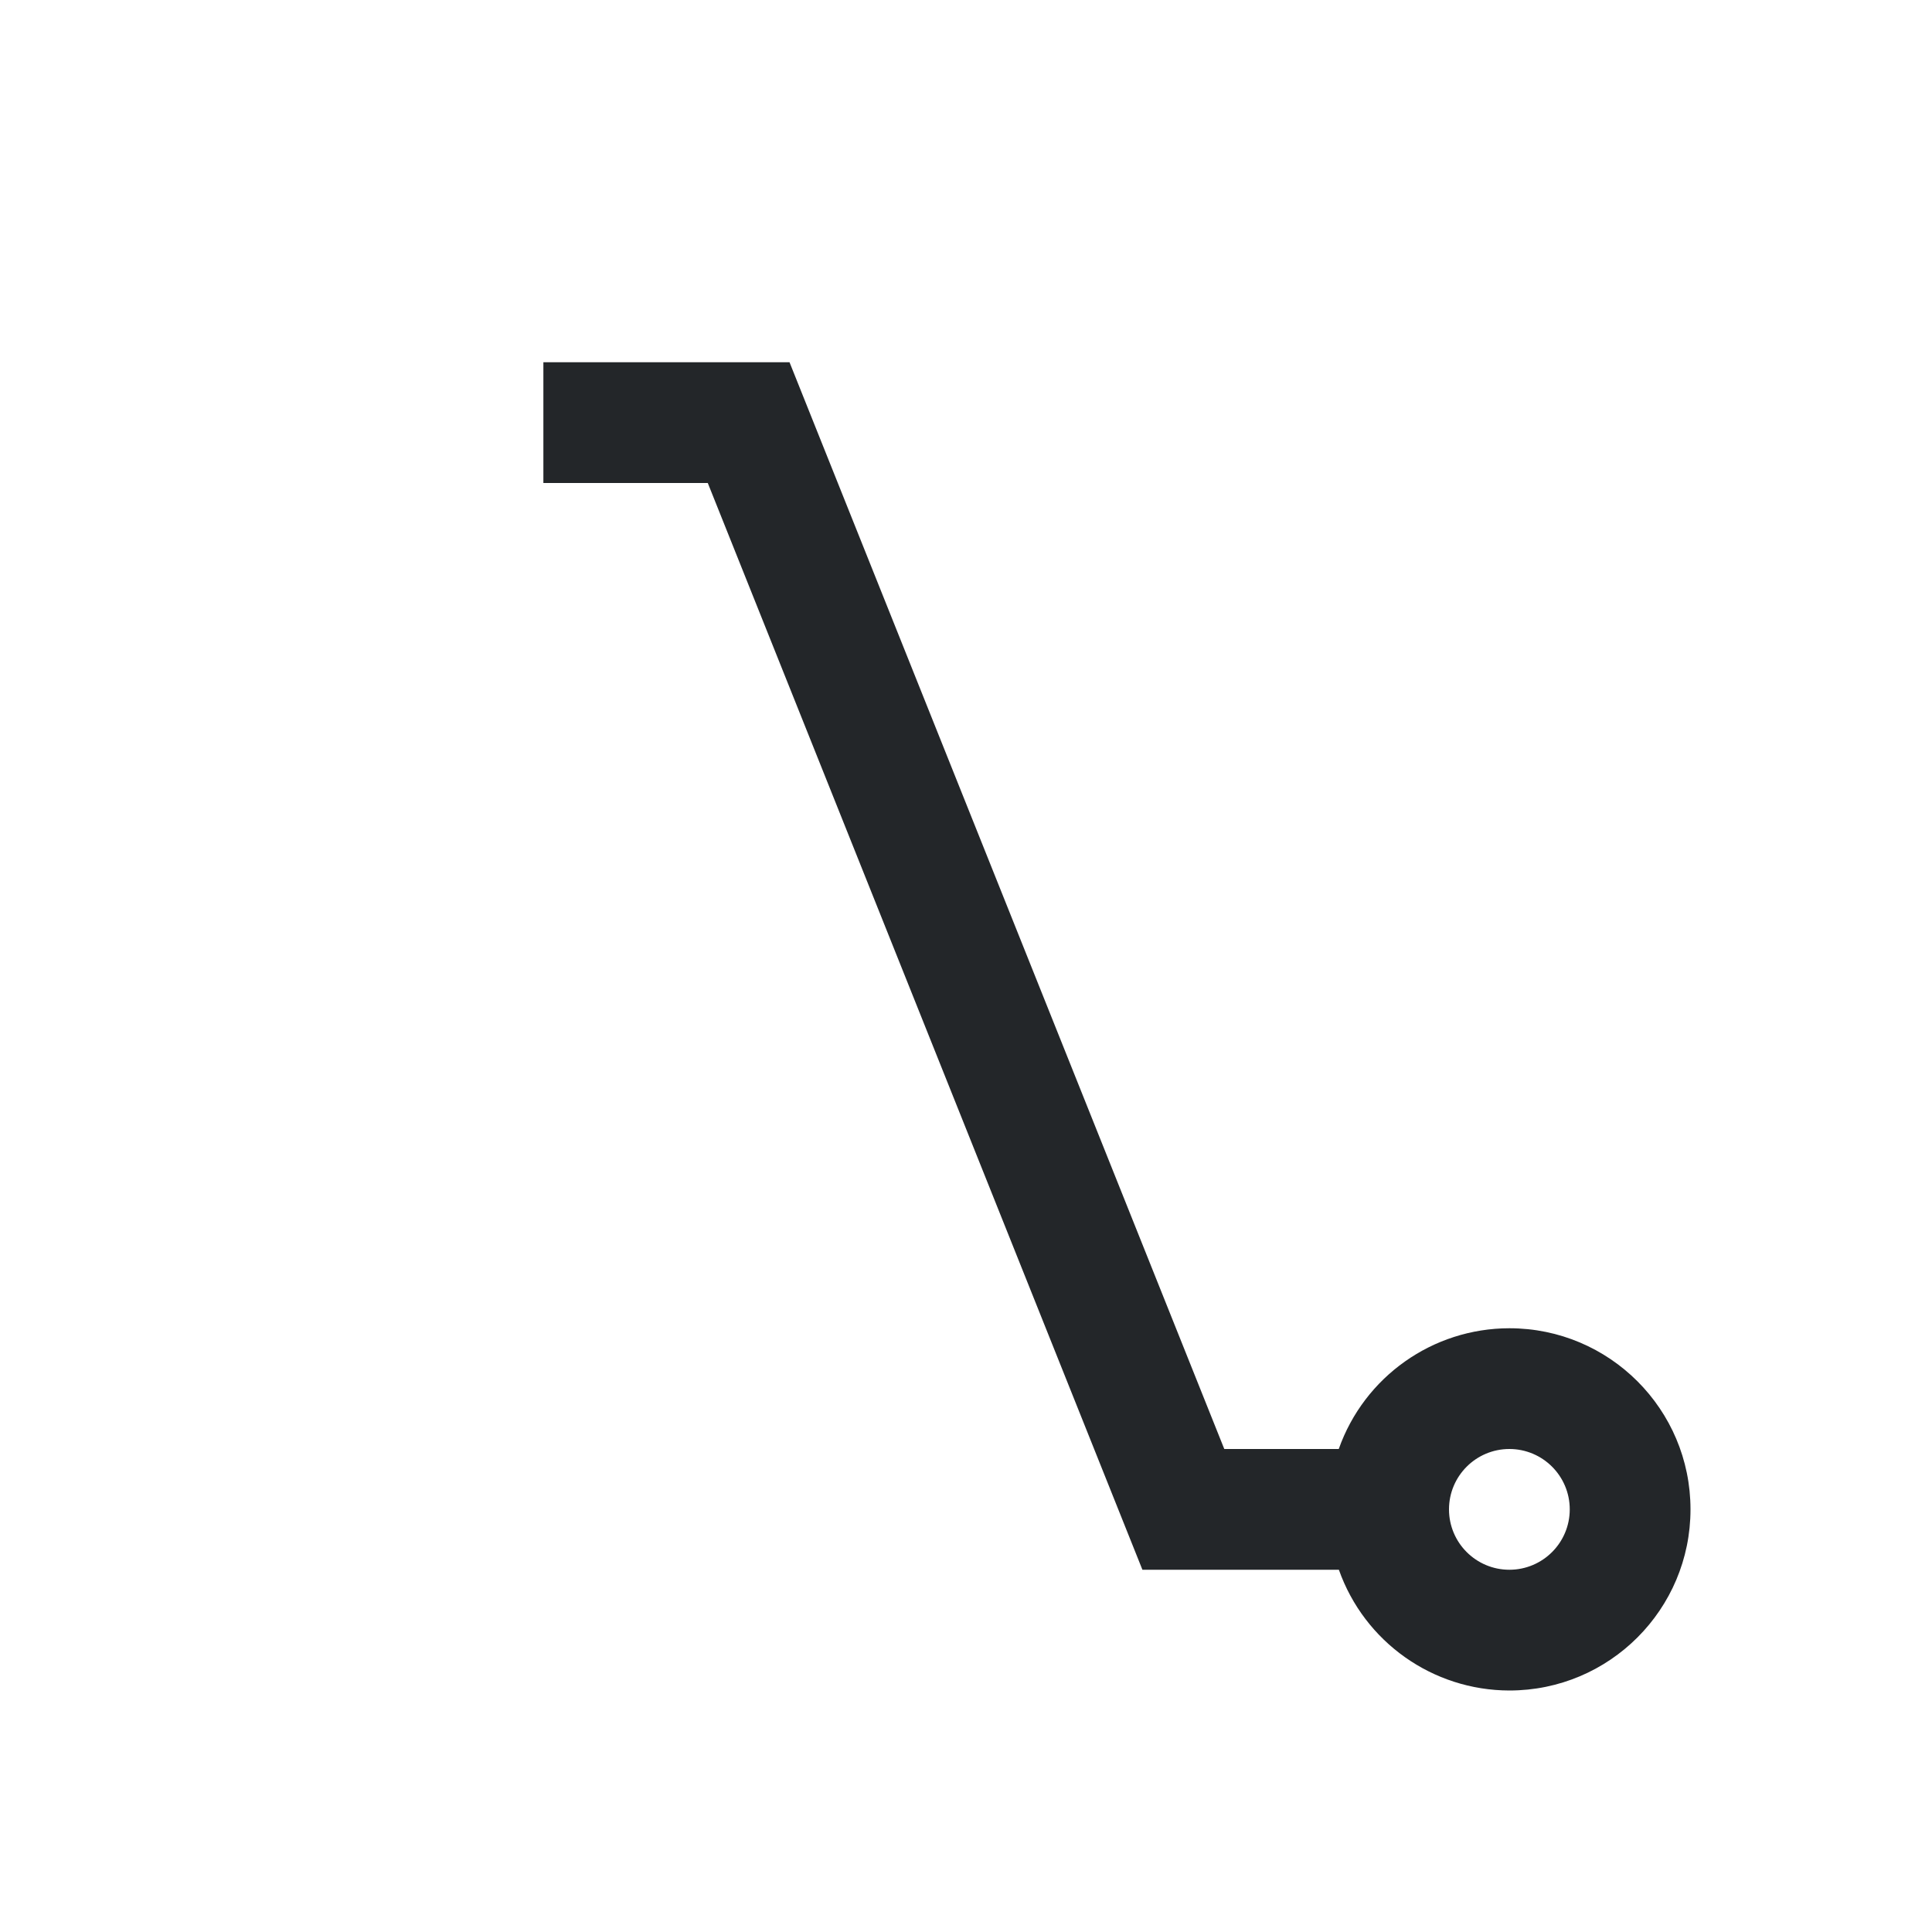
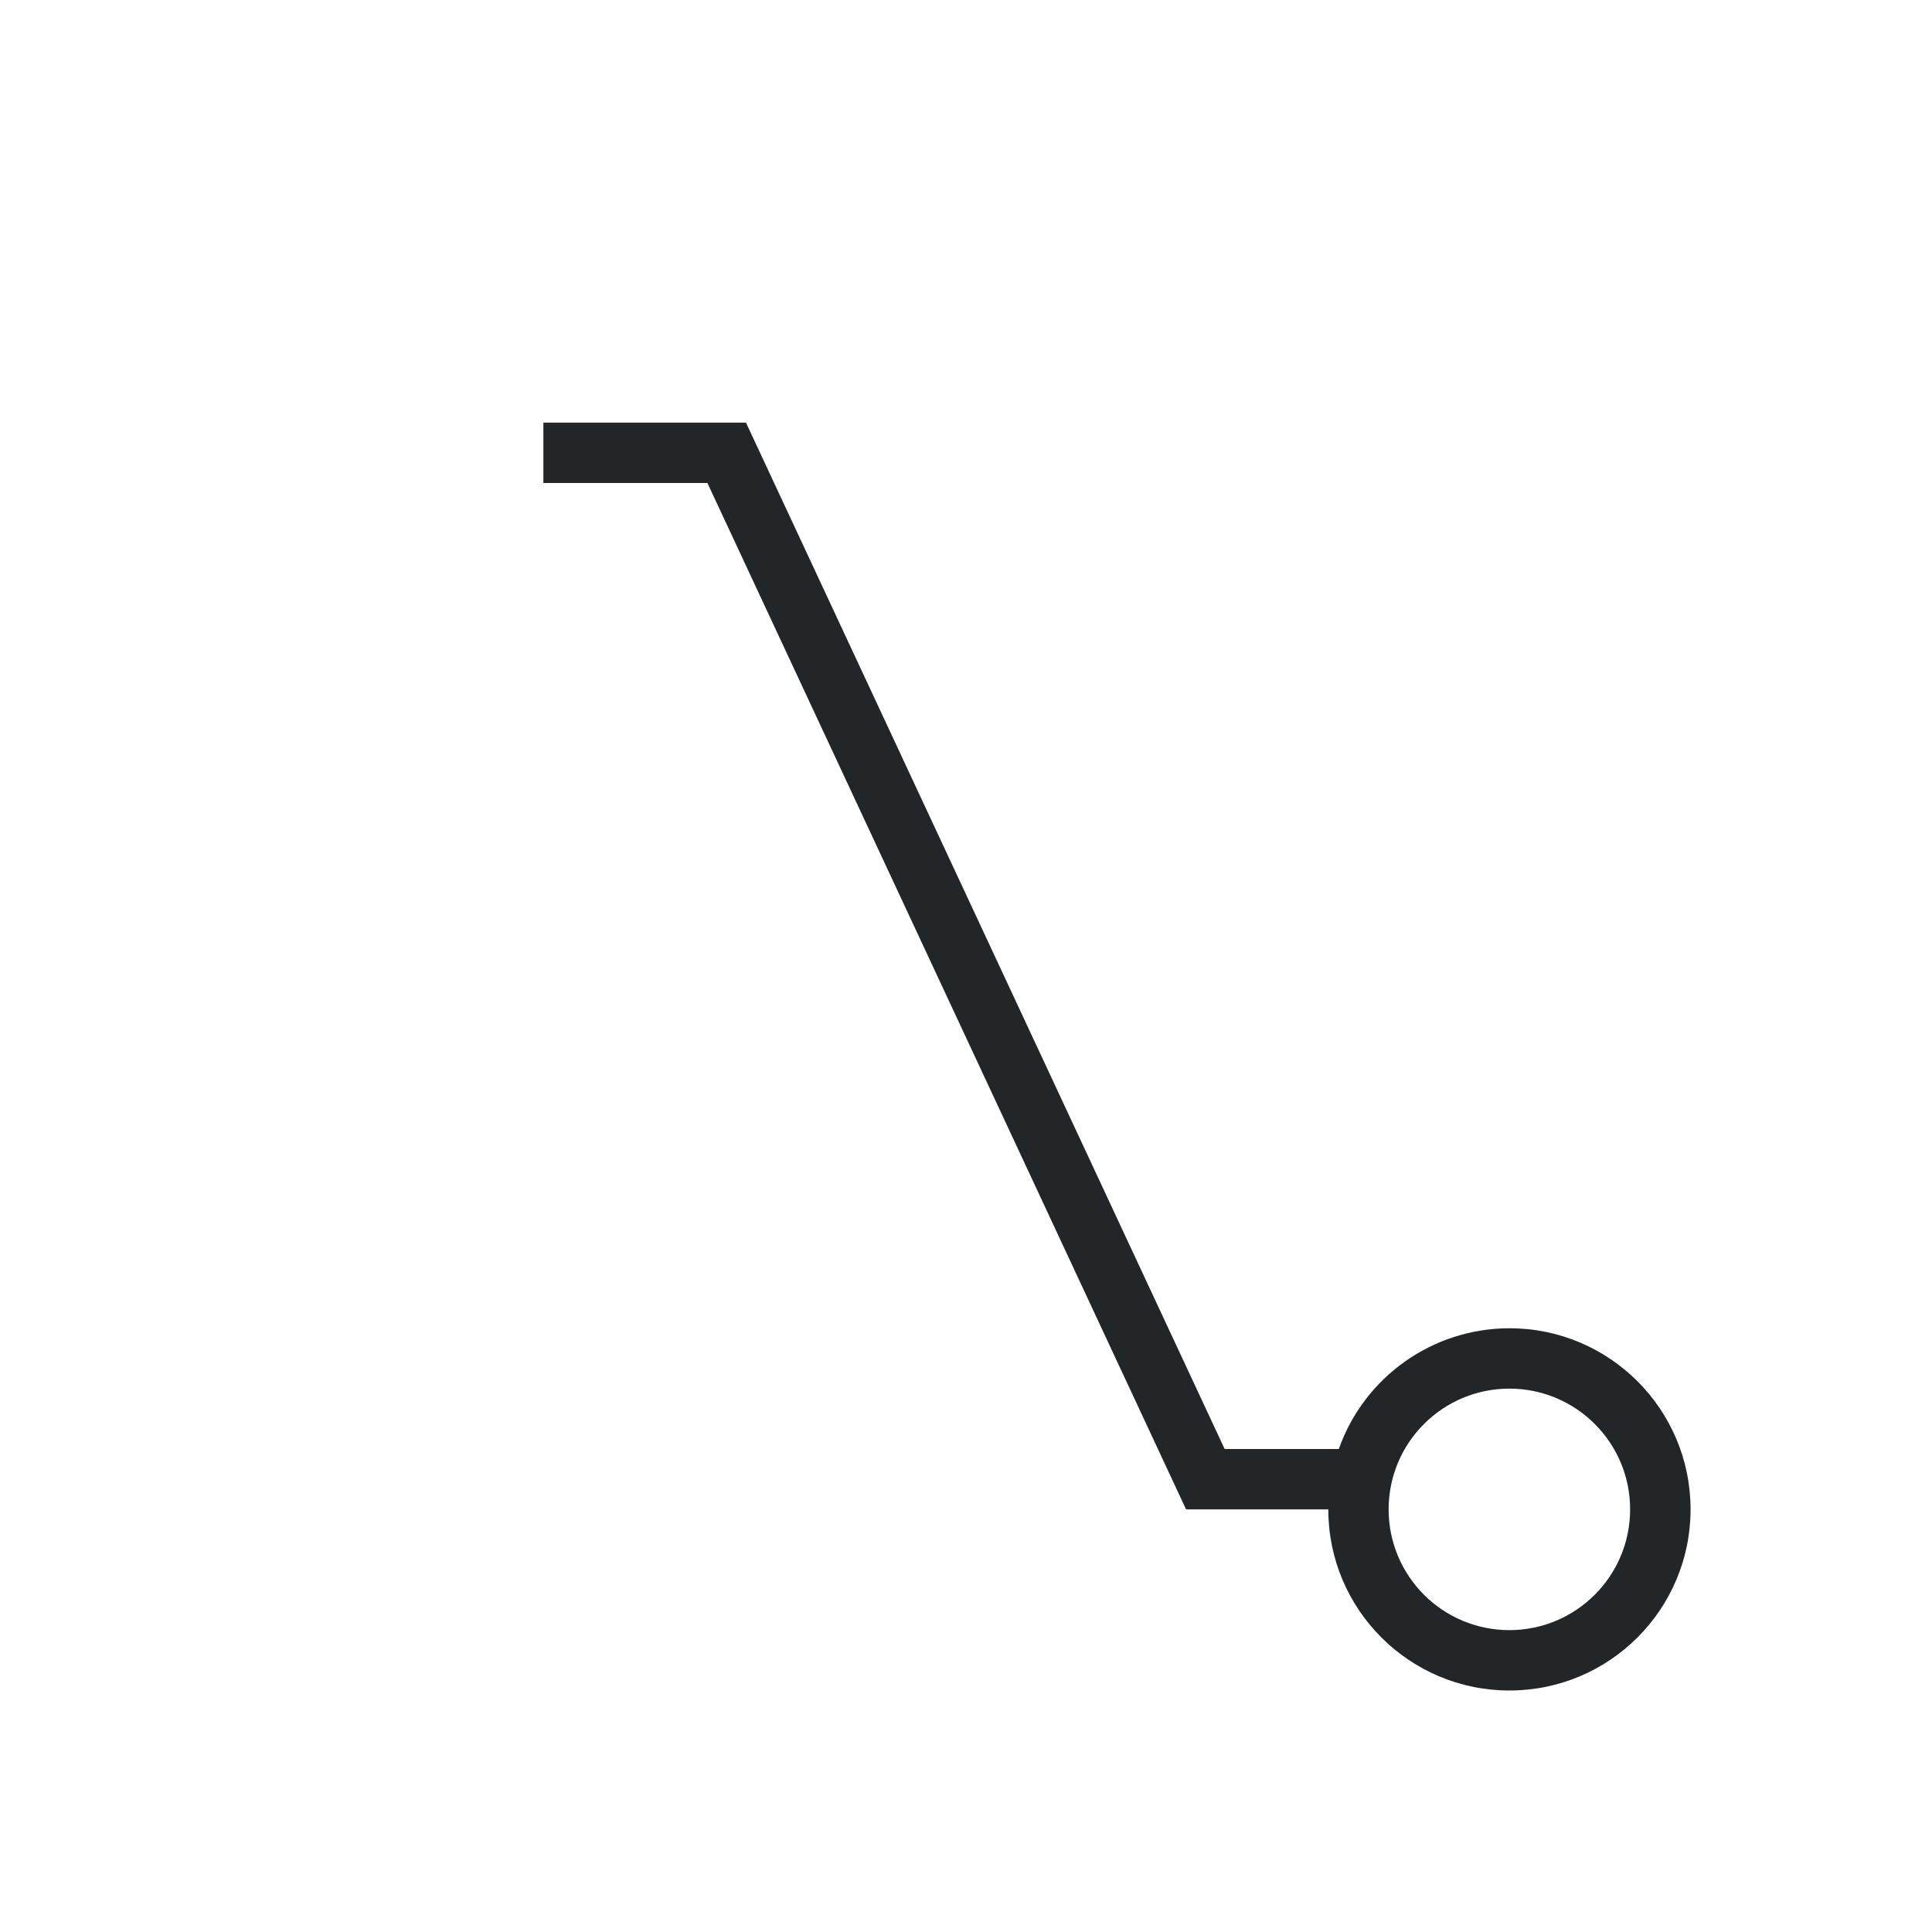
<svg xmlns="http://www.w3.org/2000/svg" viewBox="0 0 32 32">
-   <path d="m9 6v2h2.723l7.199 18h1.074 2.18a3 3 0 0 0 2.824 2 3 3 0 0 0 3-3 3 3 0 0 0 -3-3 3 3 0 0 0 -2.826 2h-1.896l-7.201-18h-1.08-.996zm16 18a1 1 0 0 1 1 1 1 1 0 0 1 -1 1 1 1 0 0 1 -1-1 1 1 0 0 1 1-1z" fill="#232629" />
+   <path d="m9 7v1h2.717l7.928 17h1.104.752.5a3 3 0 0 0 3 3 3 3 0 0 0 3-3 3 3 0 0 0 -3-3 3 3 0 0 0 -2.826 2h-1.891l-7.928-17h-1.104zm16 16a2 2 0 0 1 2 2 2 2 0 0 1 -2 2 2 2 0 0 1 -2-2 2 2 0 0 1 2-2z" fill="#232629" />
</svg>
